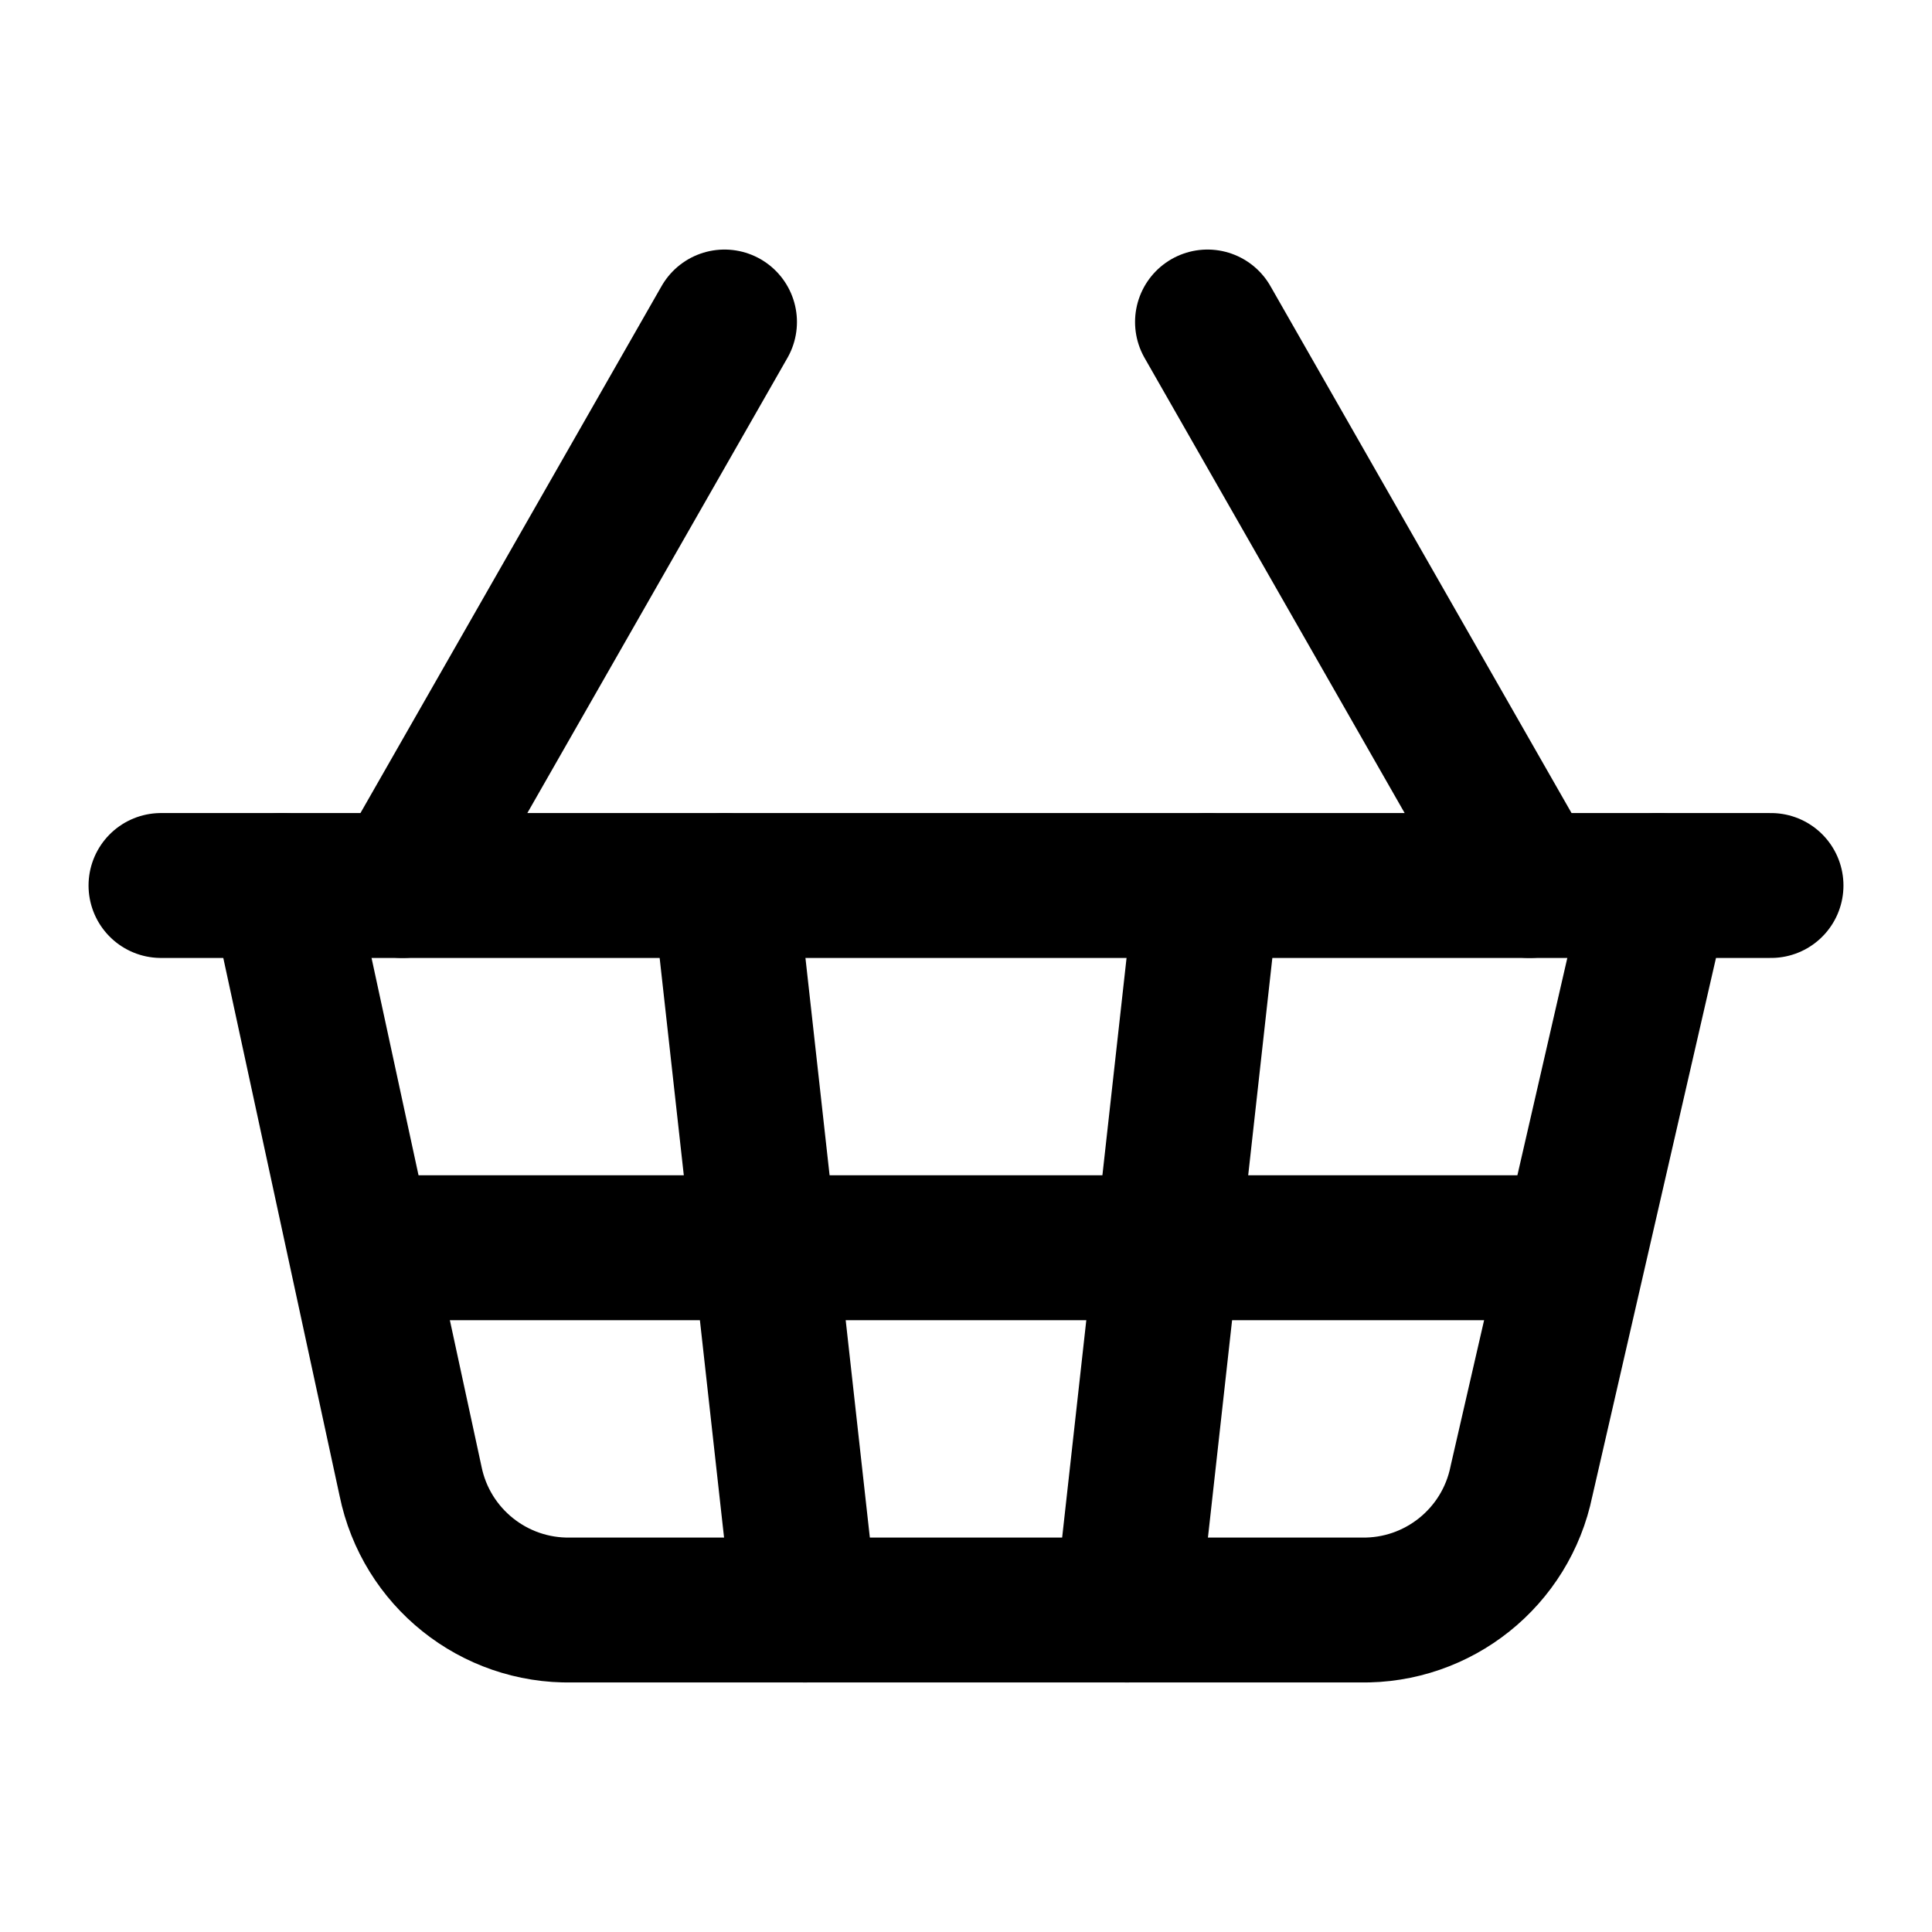
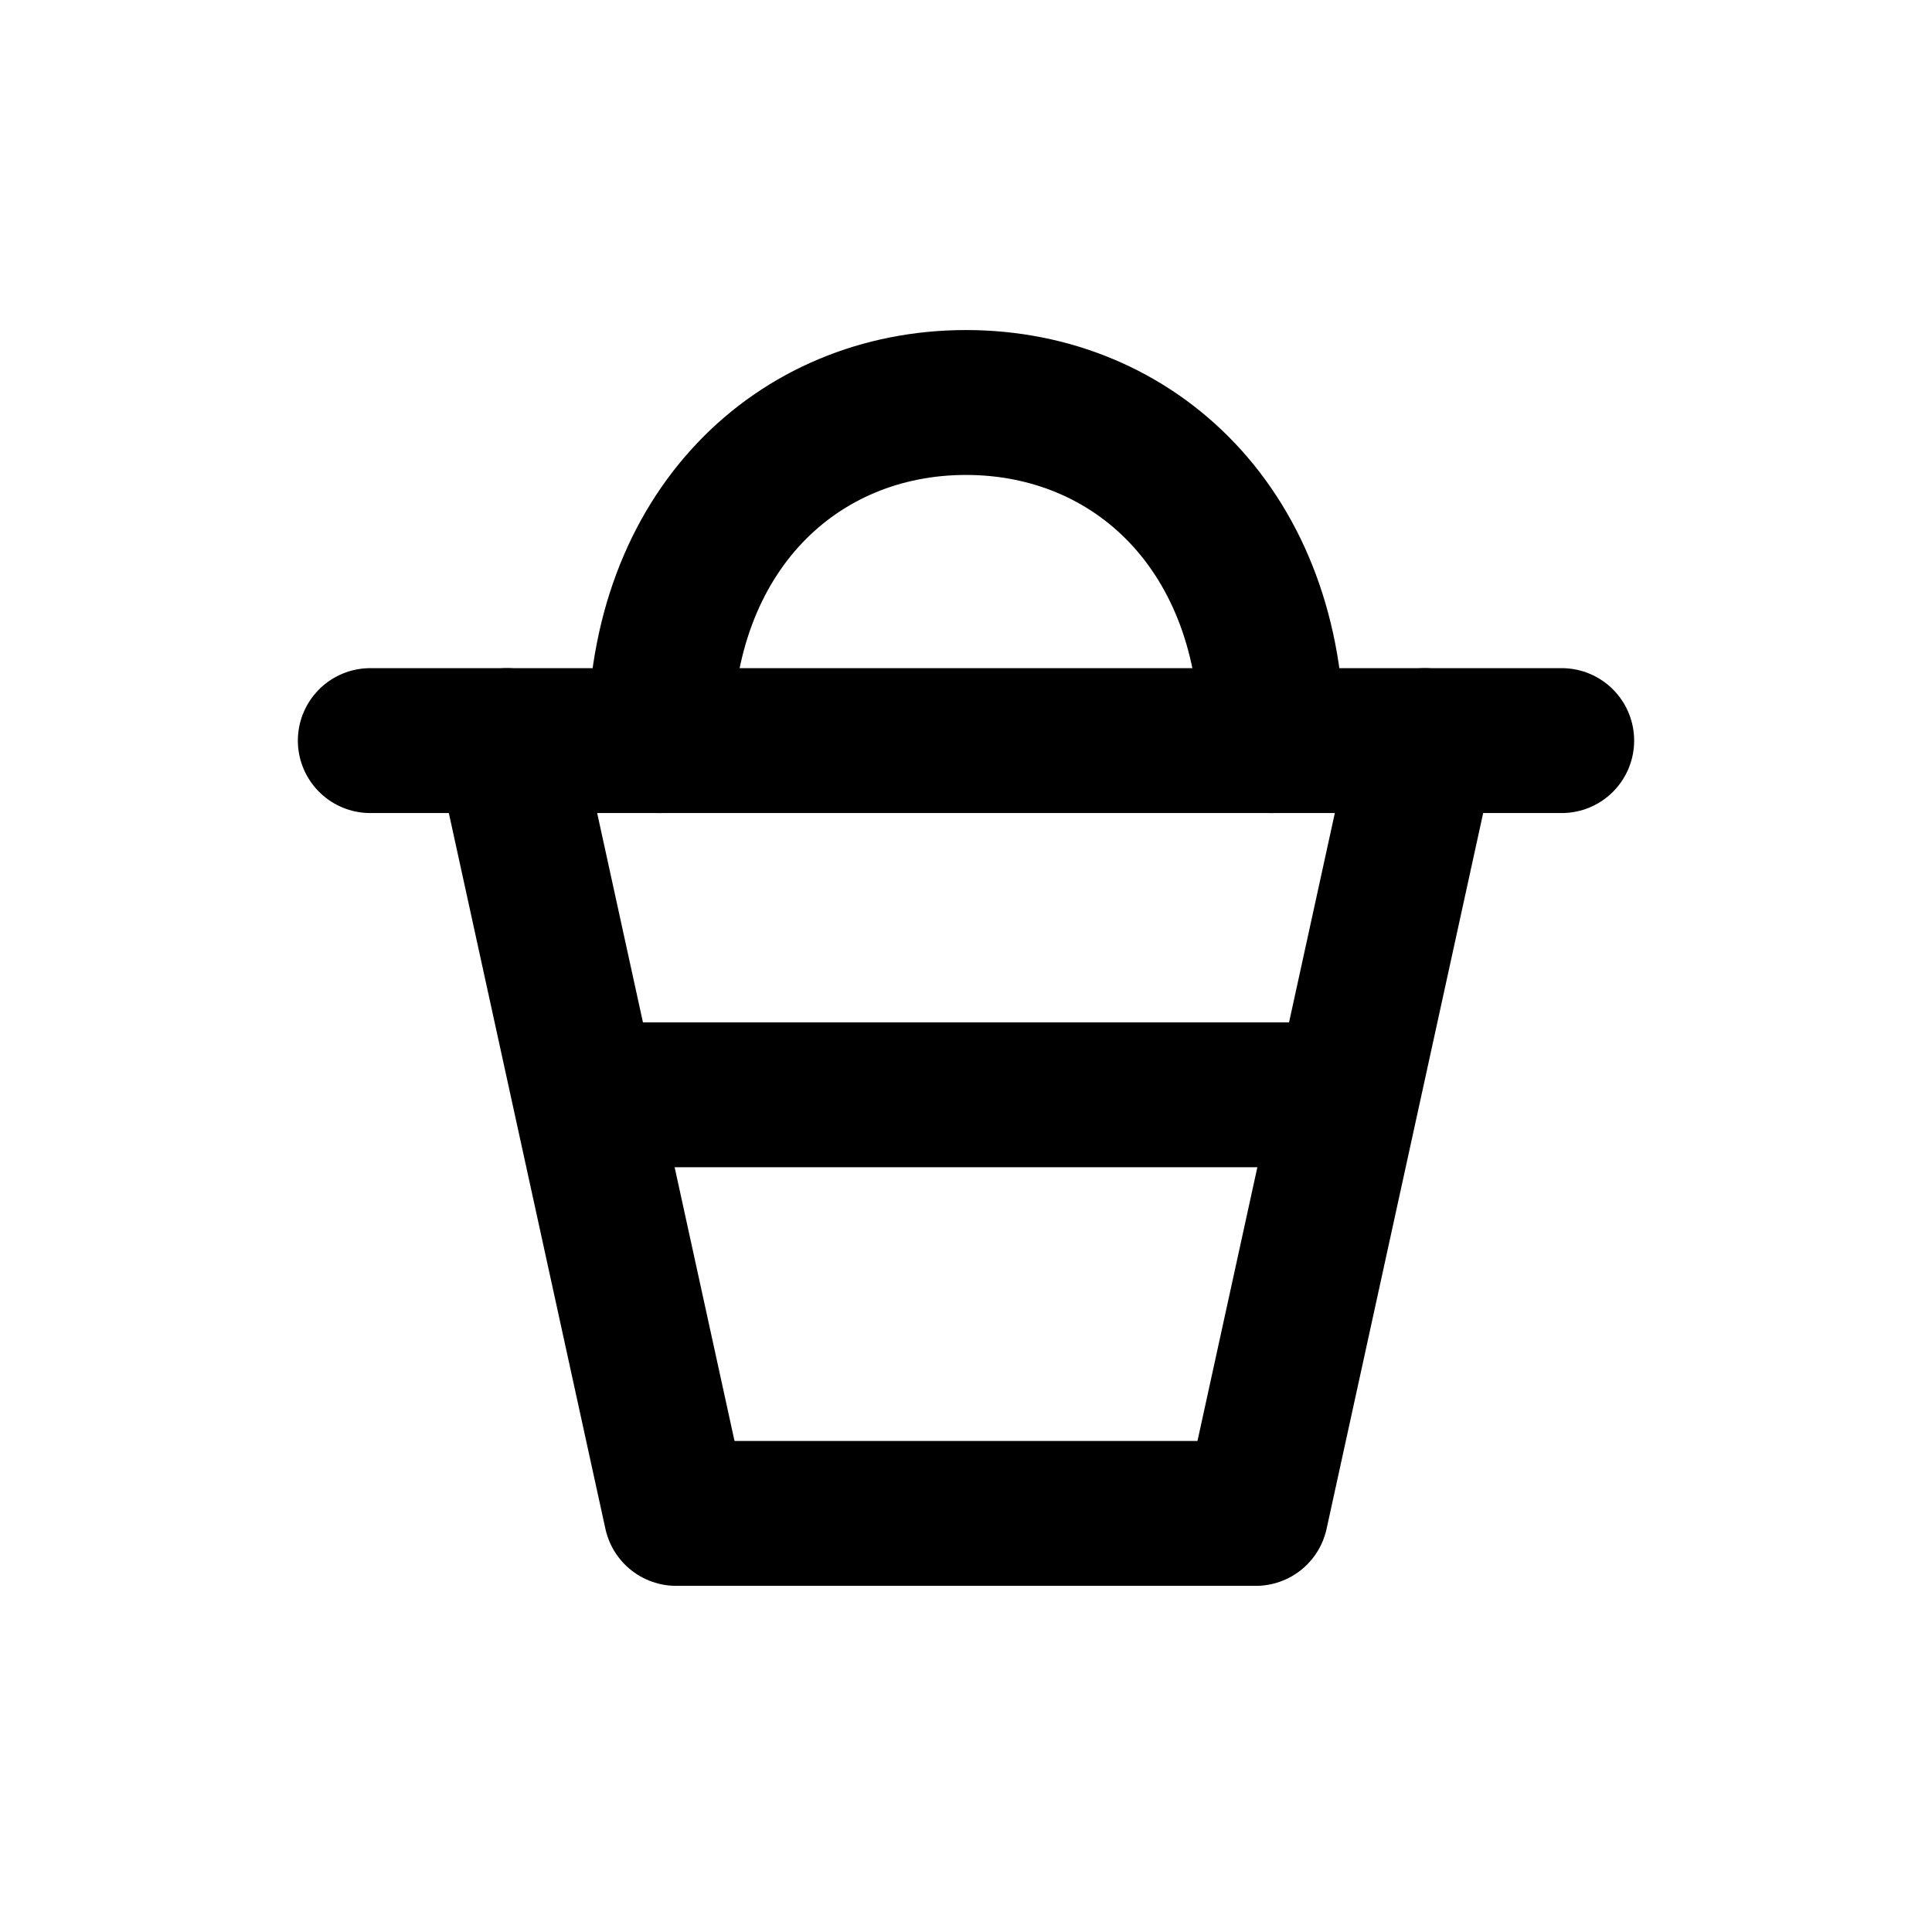
- <svg xmlns="http://www.w3.org/2000/svg" class="lucide lucide-shopping-basket" width="24" height="24" viewBox="0 0 24 24" fill="none" stroke="#000" stroke-width="1.8" stroke-linecap="round" stroke-linejoin="round">
-   <path d="m15 11-1 9" />
-   <path d="m19 11-4-7" />
-   <path d="M2 11h20" />
-   <path d="m3.5 11 1.6 7.4a2 2 0 0 0 2 1.6h9.8a2 2 0 0 0 2-1.6l1.7-7.4" />
-   <path d="M4.5 15.5h15" />
-   <path d="m5 11 4-7" />
-   <path d="m9 11 1 9" />
+ <svg xmlns="http://www.w3.org/2000/svg" viewBox="0 0 24 24" width="24" height="24" fill="none" stroke="#000" stroke-width="1.8" stroke-linecap="round" stroke-linejoin="round">
+   <path d="M8.2 9.2C8.2 6.6 9.9 5 12 5C14.1 5 15.8 6.6 15.8 9.2" />
+   <path d="M4.6 9.2H19.4" />
+   <path d="M6.3 9.2 8.4 18.8H15.6L17.7 9.2" />
+   <path d="M7.3 13.6H16.7" />
</svg>
